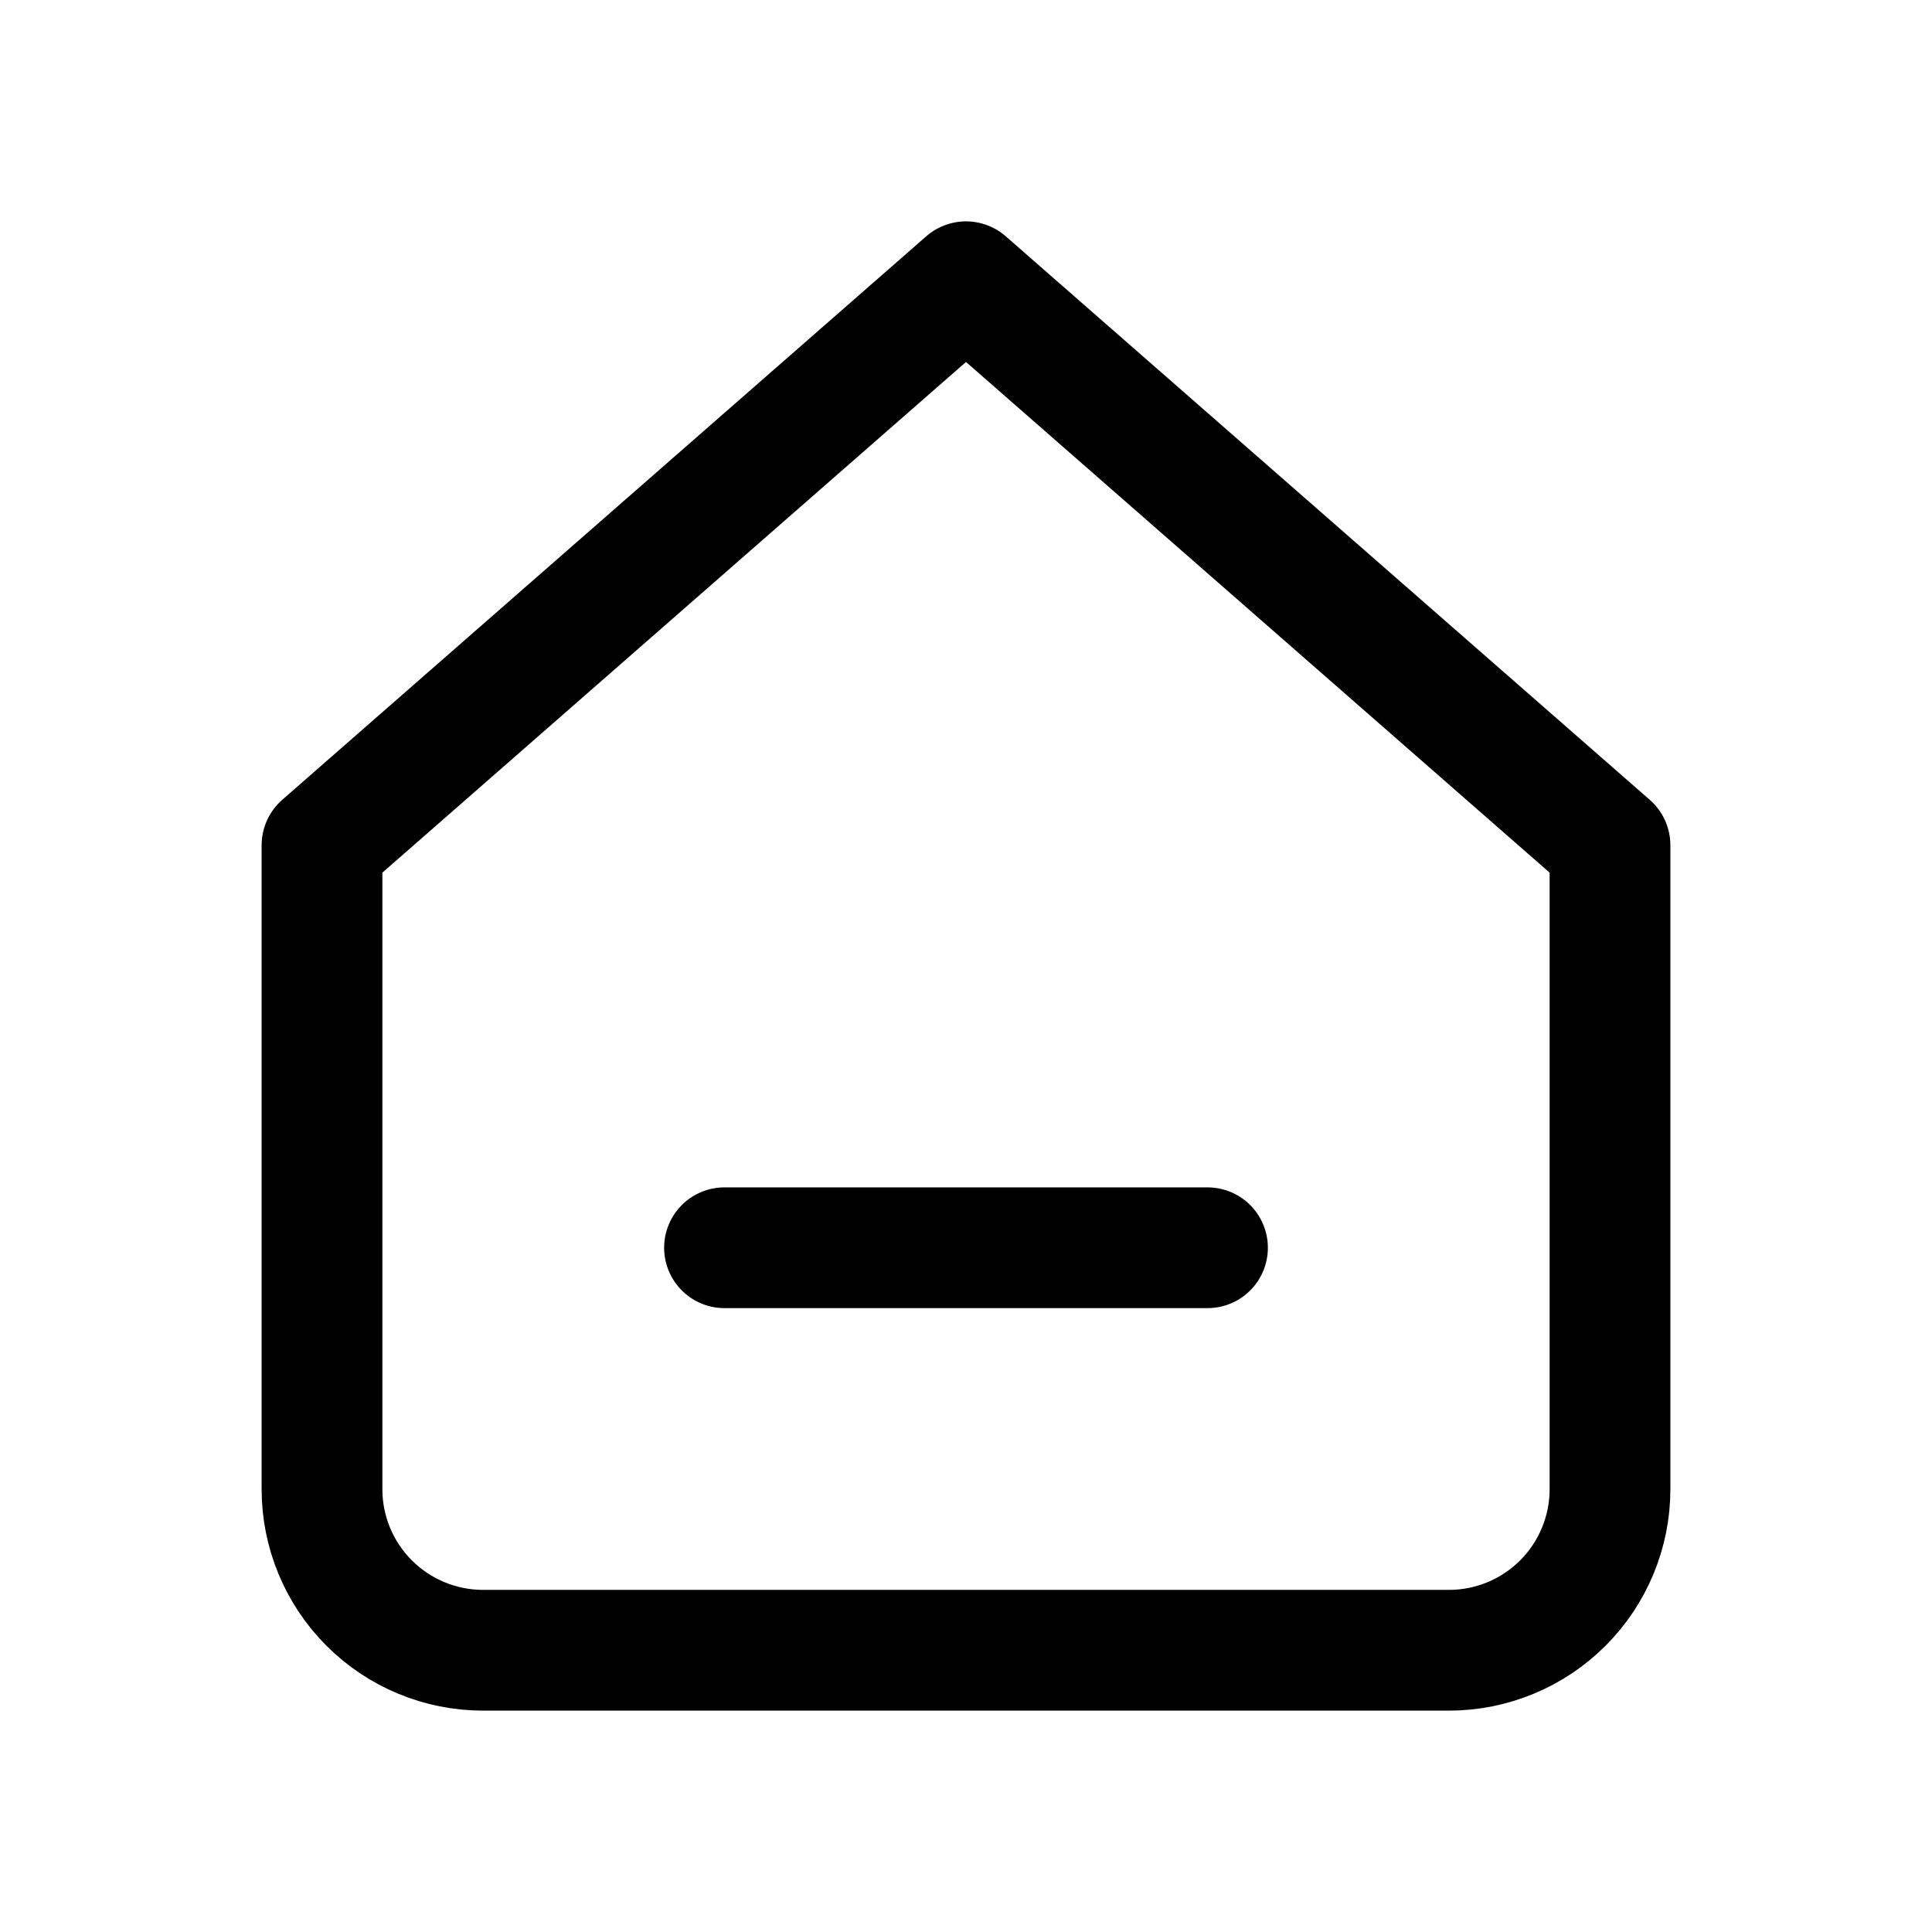
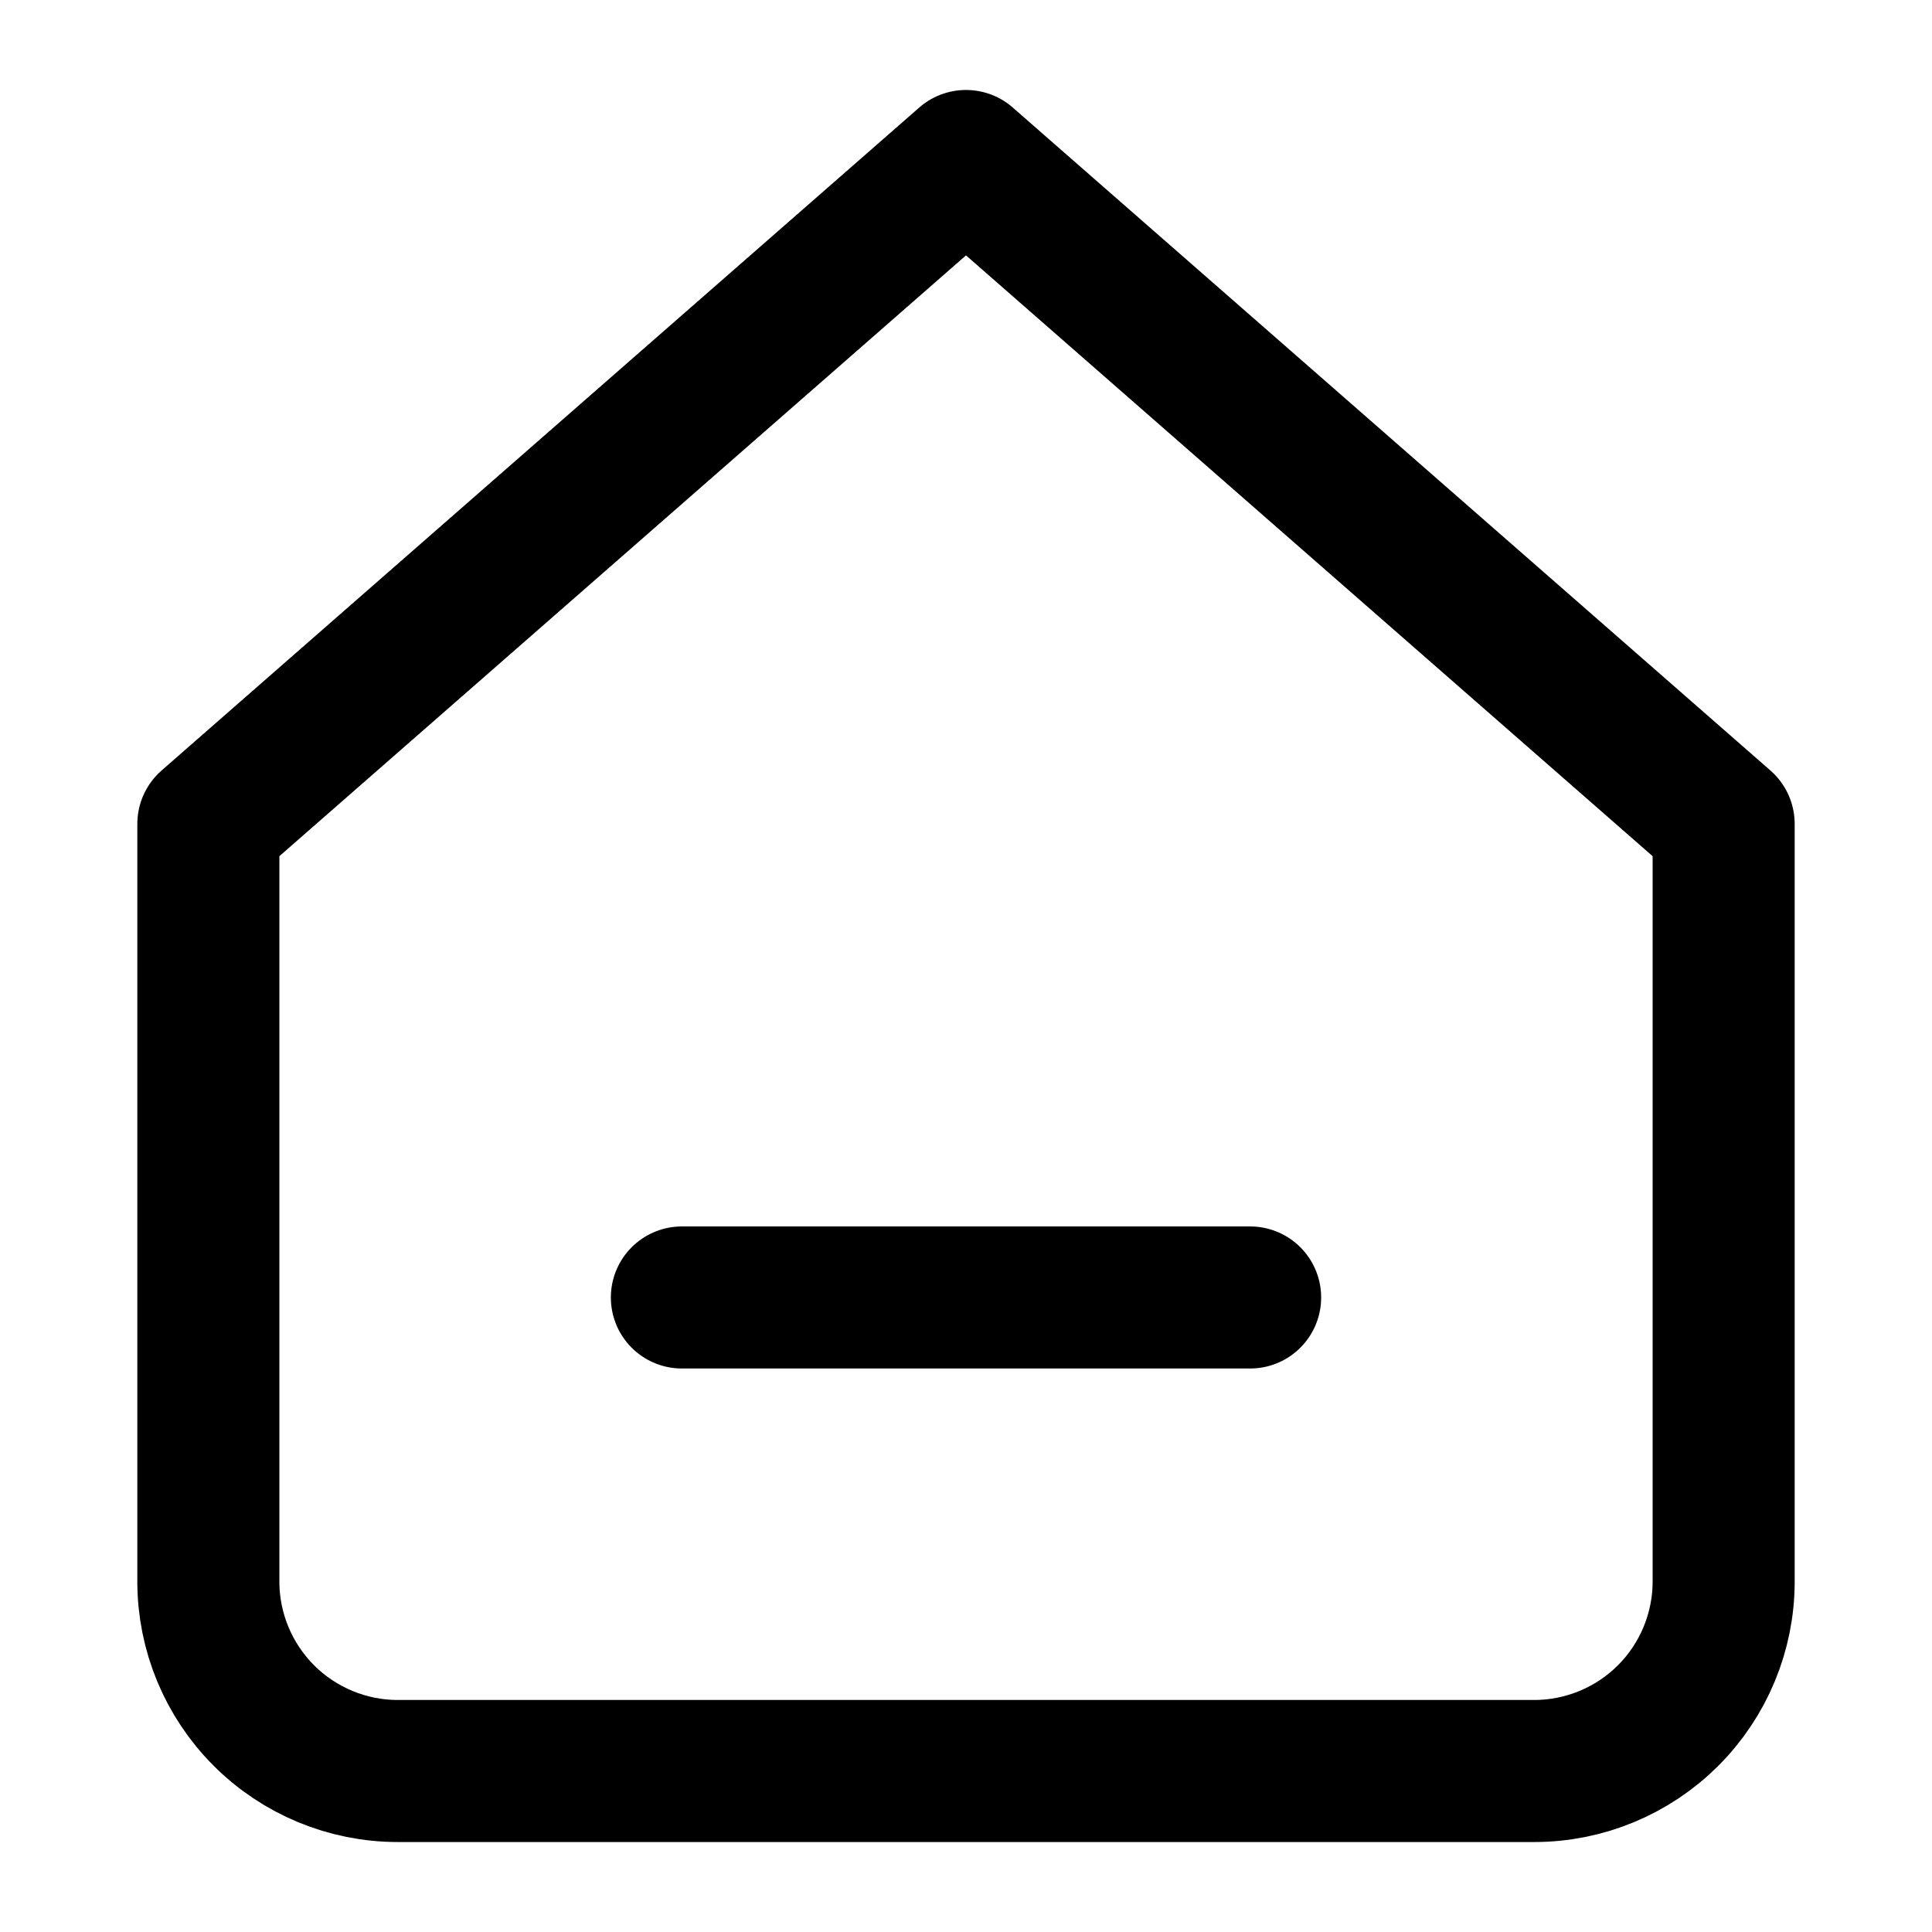
- <svg xmlns="http://www.w3.org/2000/svg" width="24" height="24" viewBox="0 0 24 24" fill="none">
-   <g>
+ <svg xmlns="http://www.w3.org/2000/svg" viewBox="0 0 24 24" fill="none">
+   <g transform="translate(-2.117647 -2.117647) scale(1.176471)">
    <g>
-       <path d="M4 10.5L12 3.5L20 10.5V18.5C20 19.03 19.789 19.539 19.414 19.914C19.039 20.289 18.53 20.5 18 20.5H6C5.47 20.5 4.961 20.289 4.586 19.914C4.211 19.539 4 19.03 4 18.5V10.5Z" stroke="currentColor" stroke-width="1.5" stroke-linecap="round" stroke-linejoin="round" />
-       <path d="M9 15.5H15" stroke="currentColor" stroke-width="1.5" stroke-linecap="round" stroke-linejoin="round" />
+       <g>
+         <path d="M4 10.5L12 3.5L20 10.5V18.5C20 19.03 19.789 19.539 19.414 19.914C19.039 20.289 18.53 20.5 18 20.5H6C5.47 20.5 4.961 20.289 4.586 19.914C4.211 19.539 4 19.03 4 18.5V10.5Z" stroke="currentColor" stroke-width="1.5" stroke-linecap="round" stroke-linejoin="round" />
+         <path d="M9 15.5H15" stroke="currentColor" stroke-width="1.5" stroke-linecap="round" stroke-linejoin="round" />
+       </g>
    </g>
  </g>
</svg>
